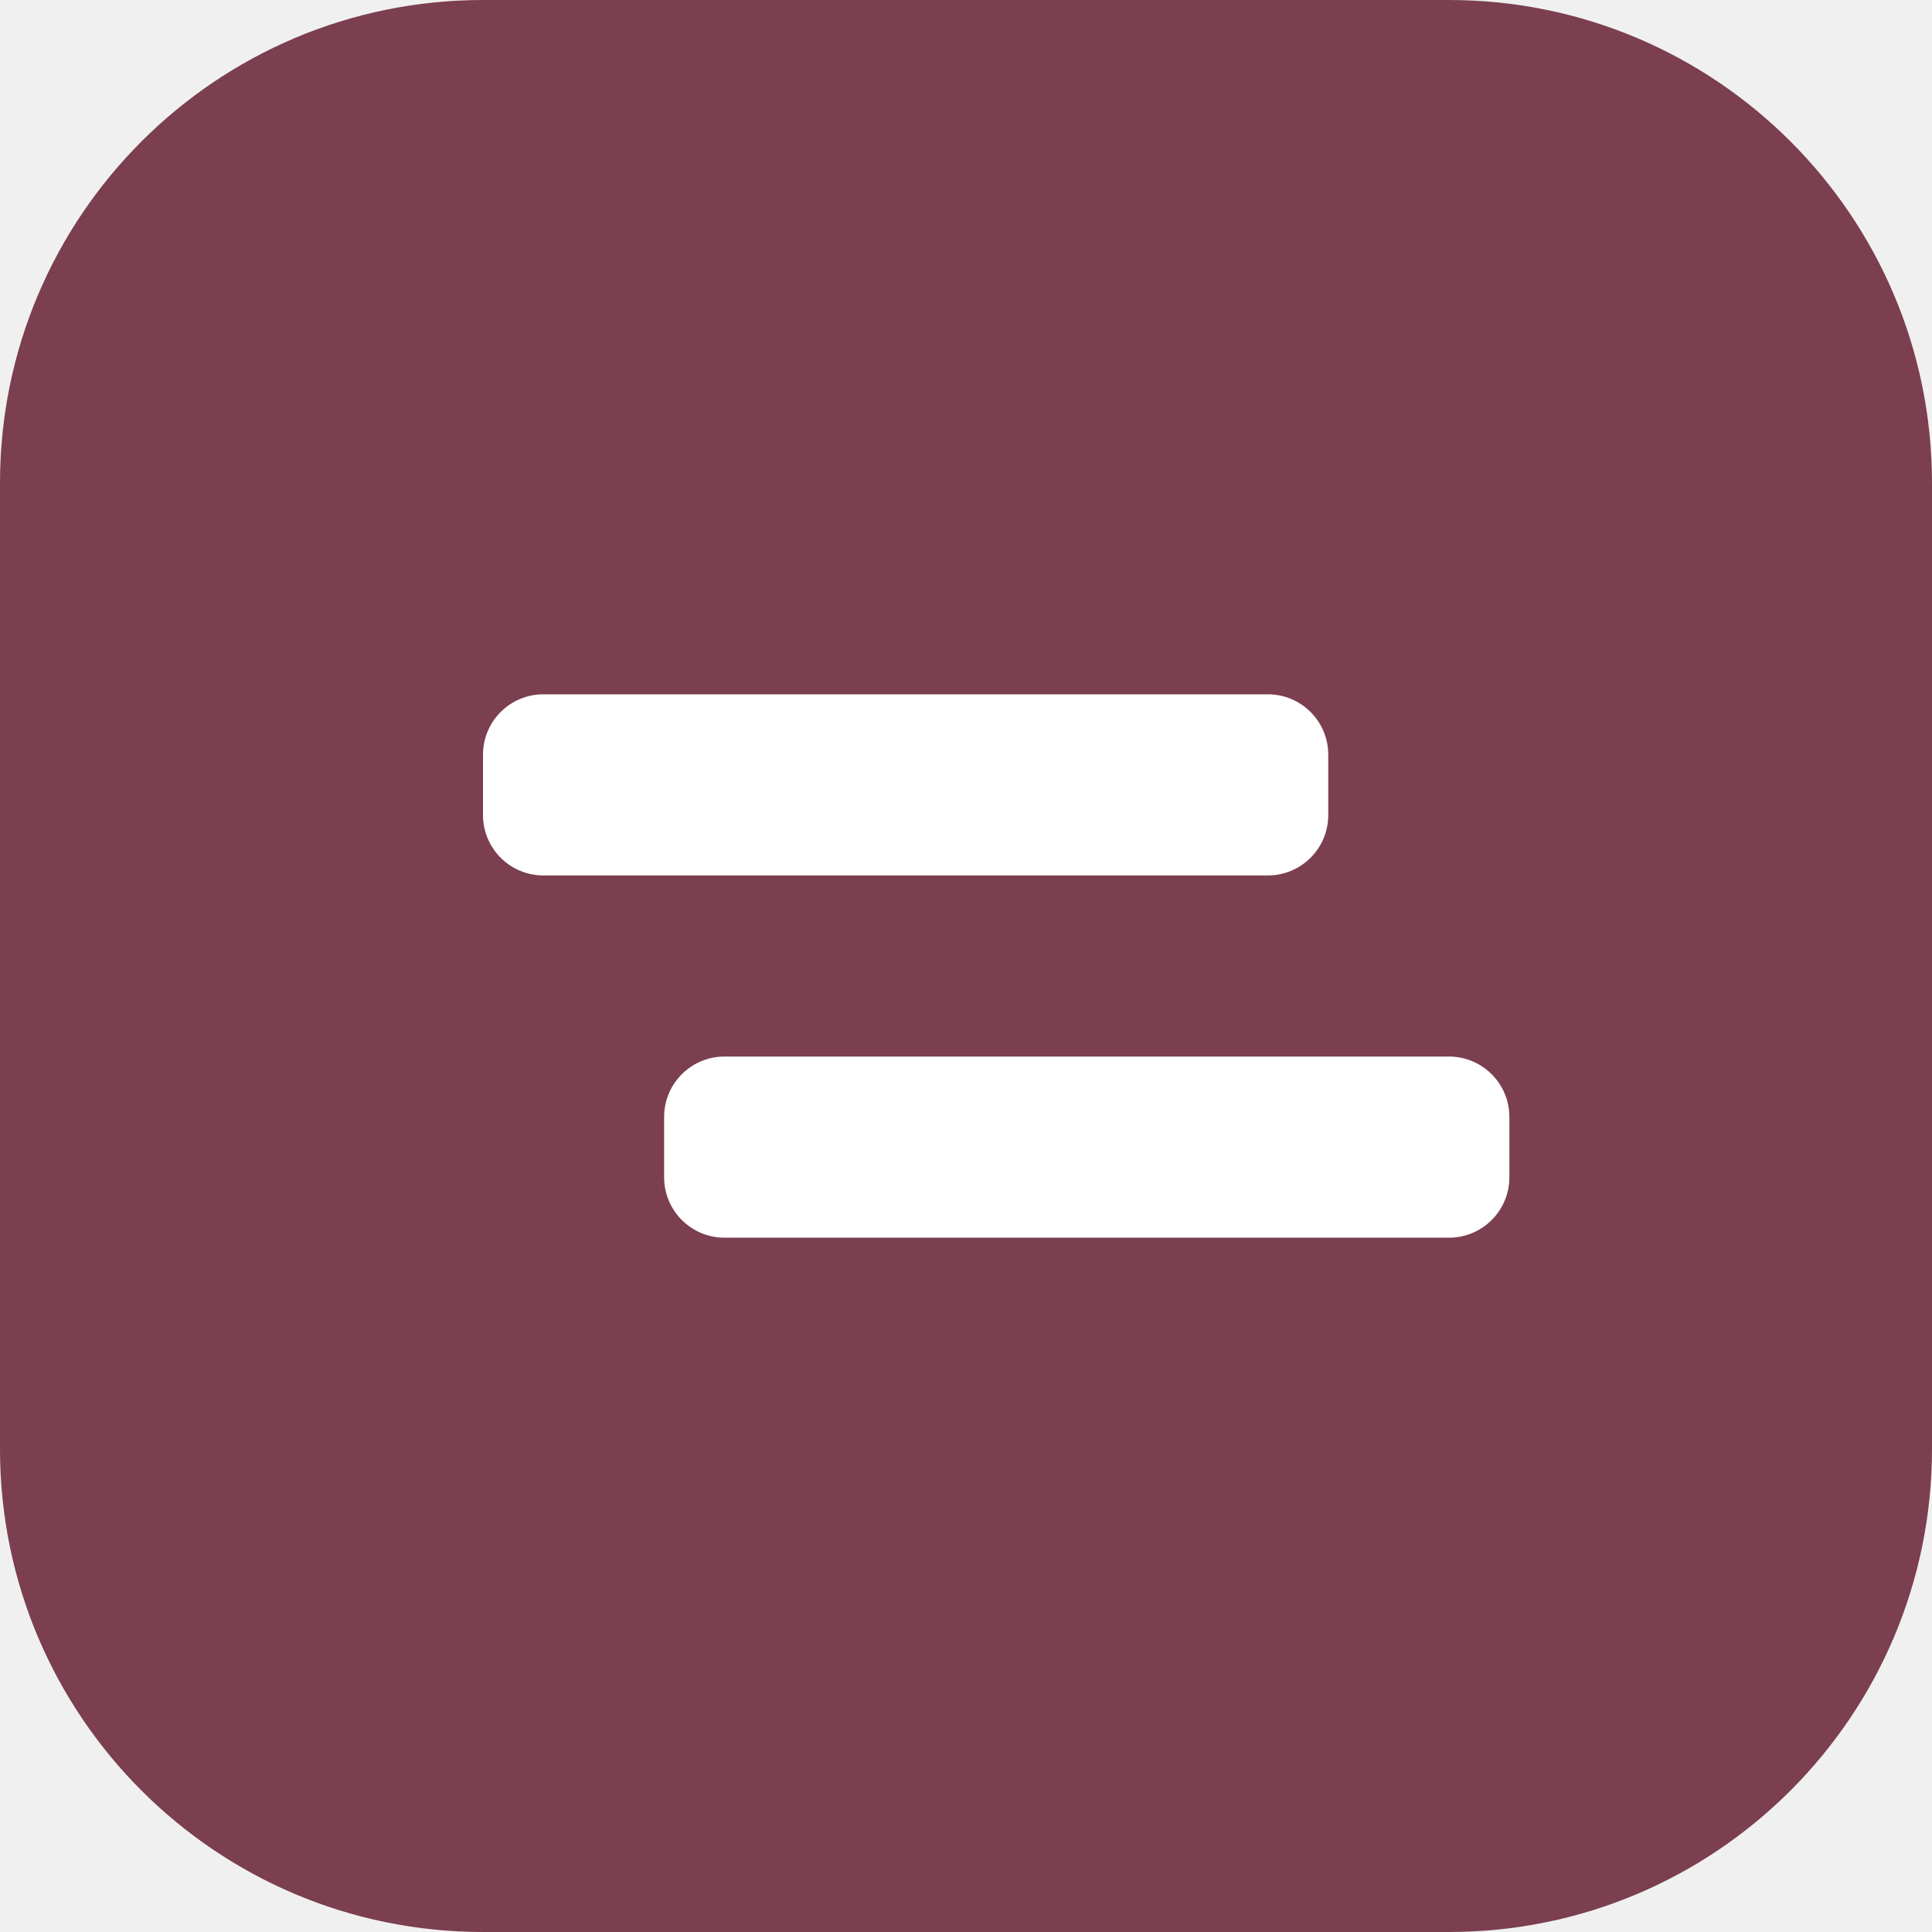
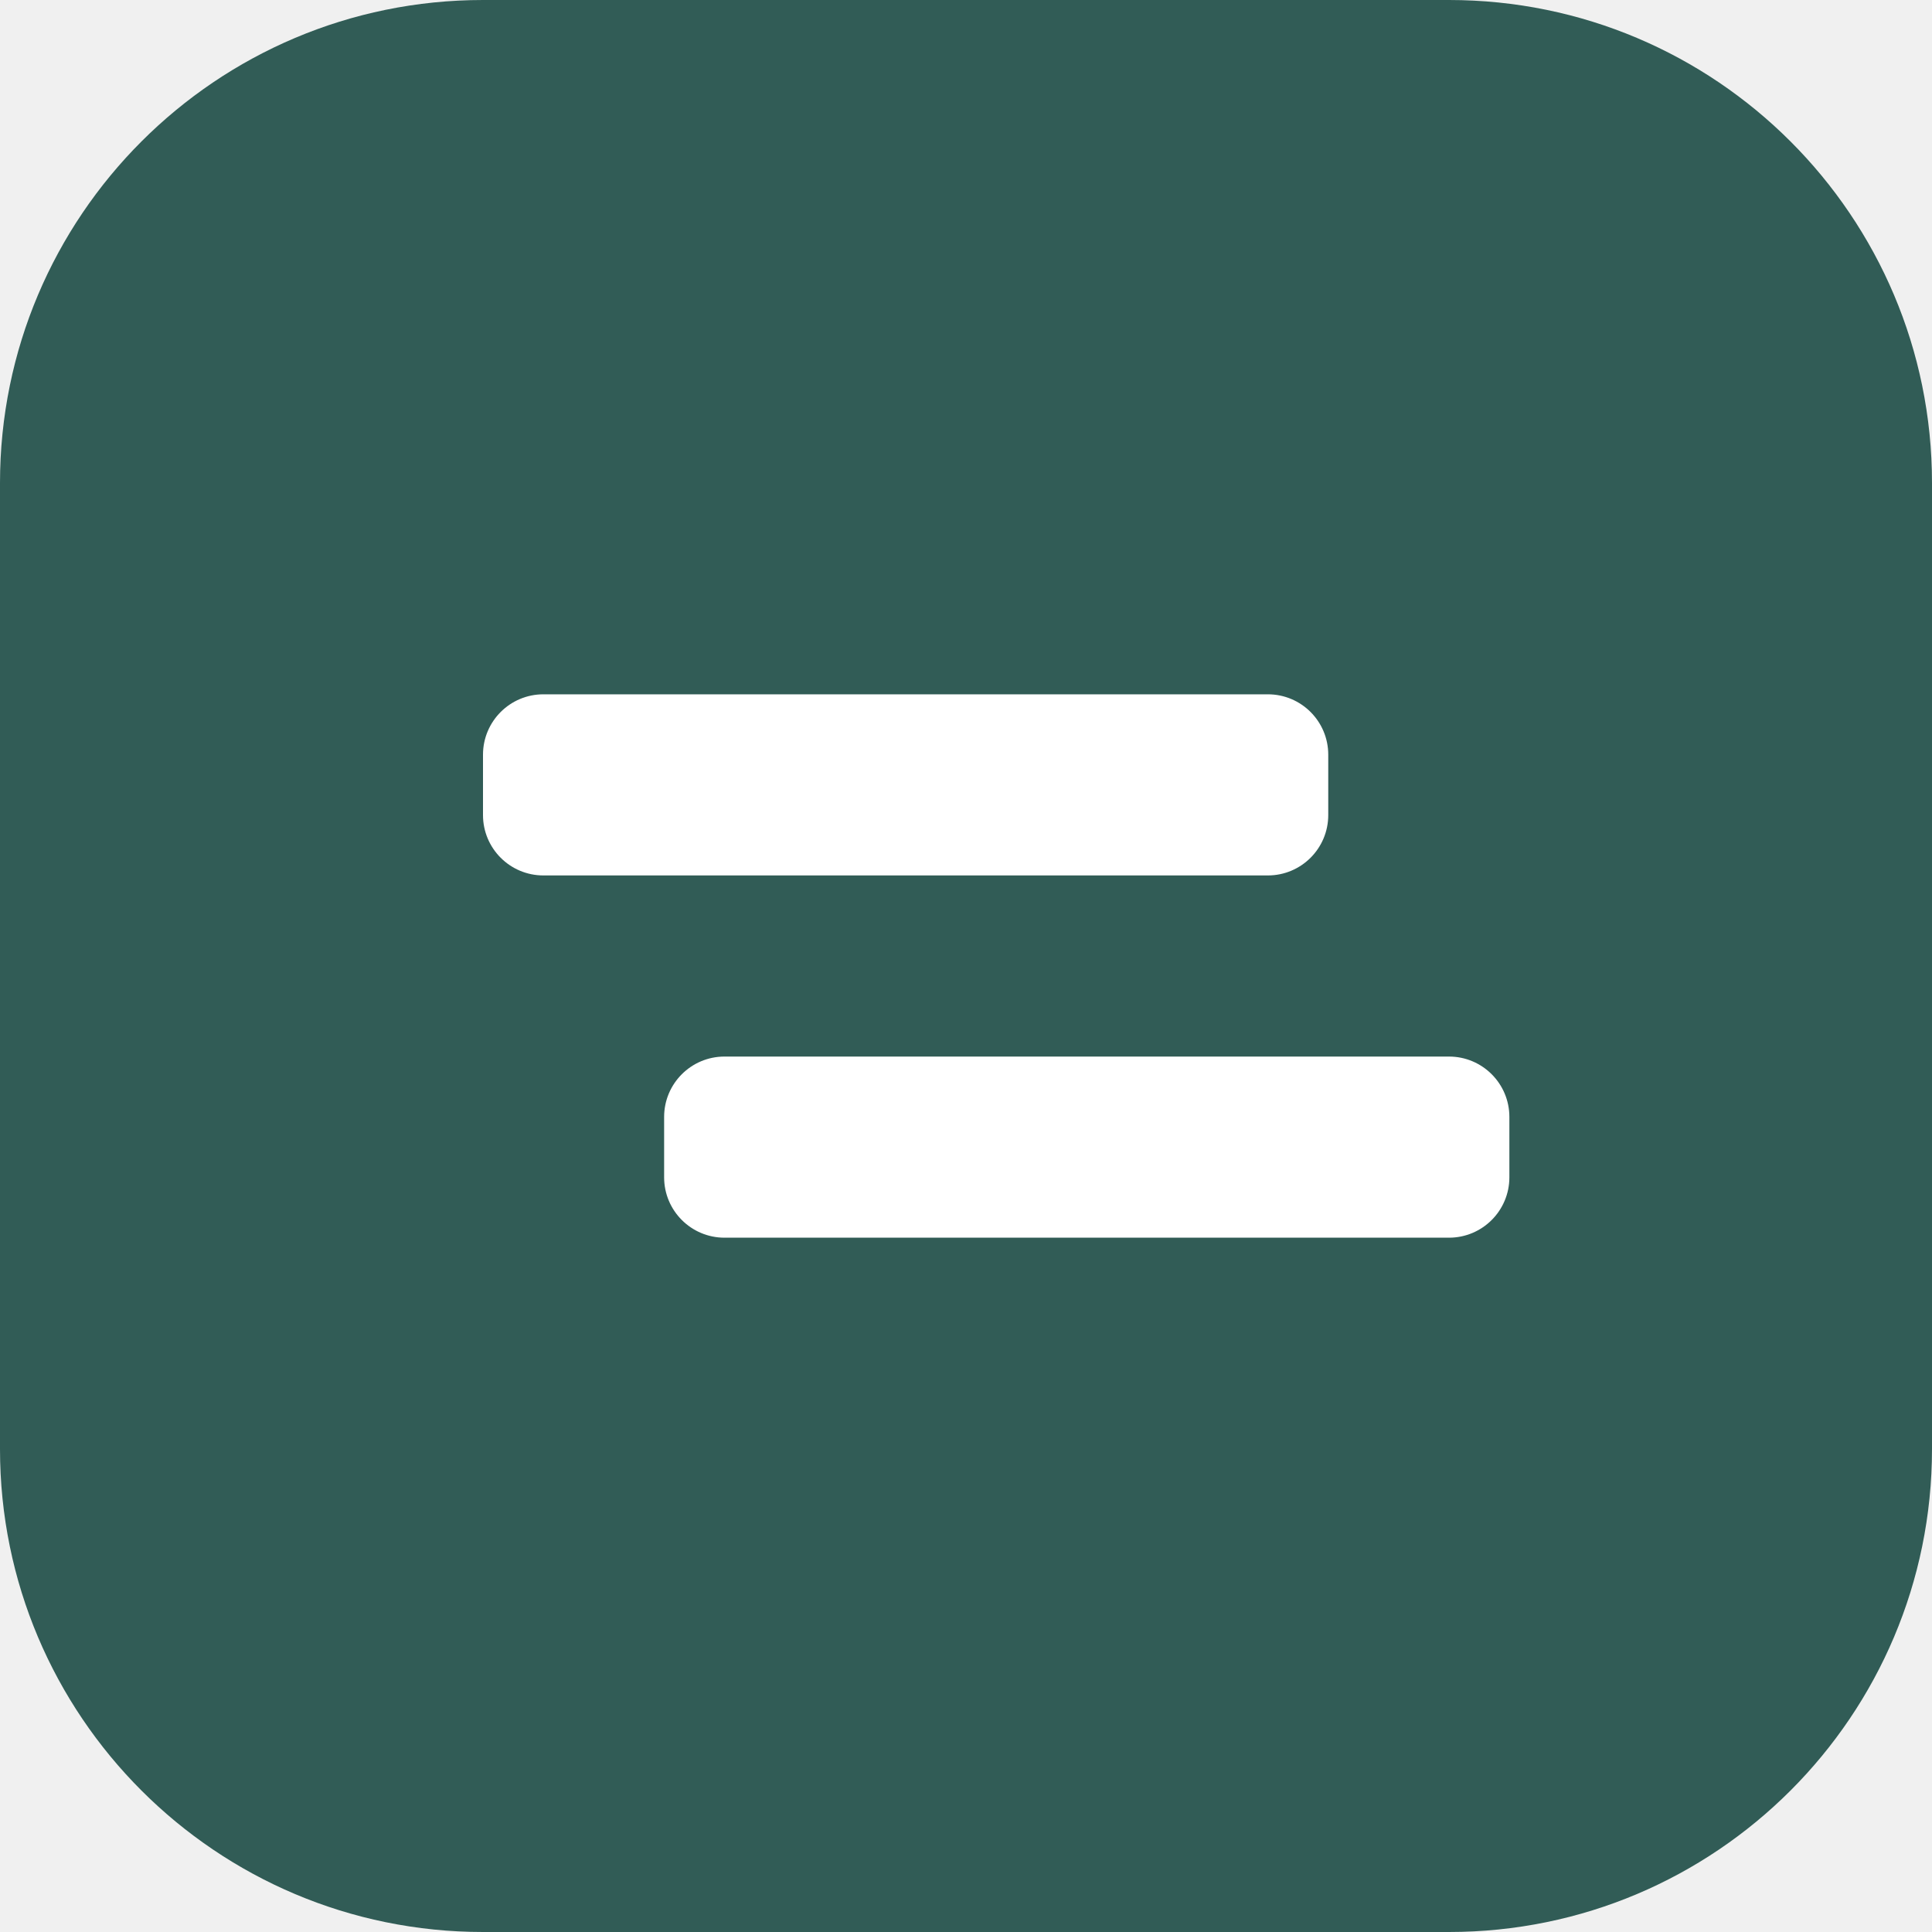
<svg xmlns="http://www.w3.org/2000/svg" viewBox="0 0 64 64">
-   <rect width="64" height="64" rx="16" fill="#7b3f50" />
+   <rect width="64" height="64" rx="16" fill="#315c56" />
  <rect x="16" y="23" width="28" height="6" rx="2" fill="white" />
  <rect x="22" y="35" width="28" height="6" rx="2" fill="white" />
</svg>
